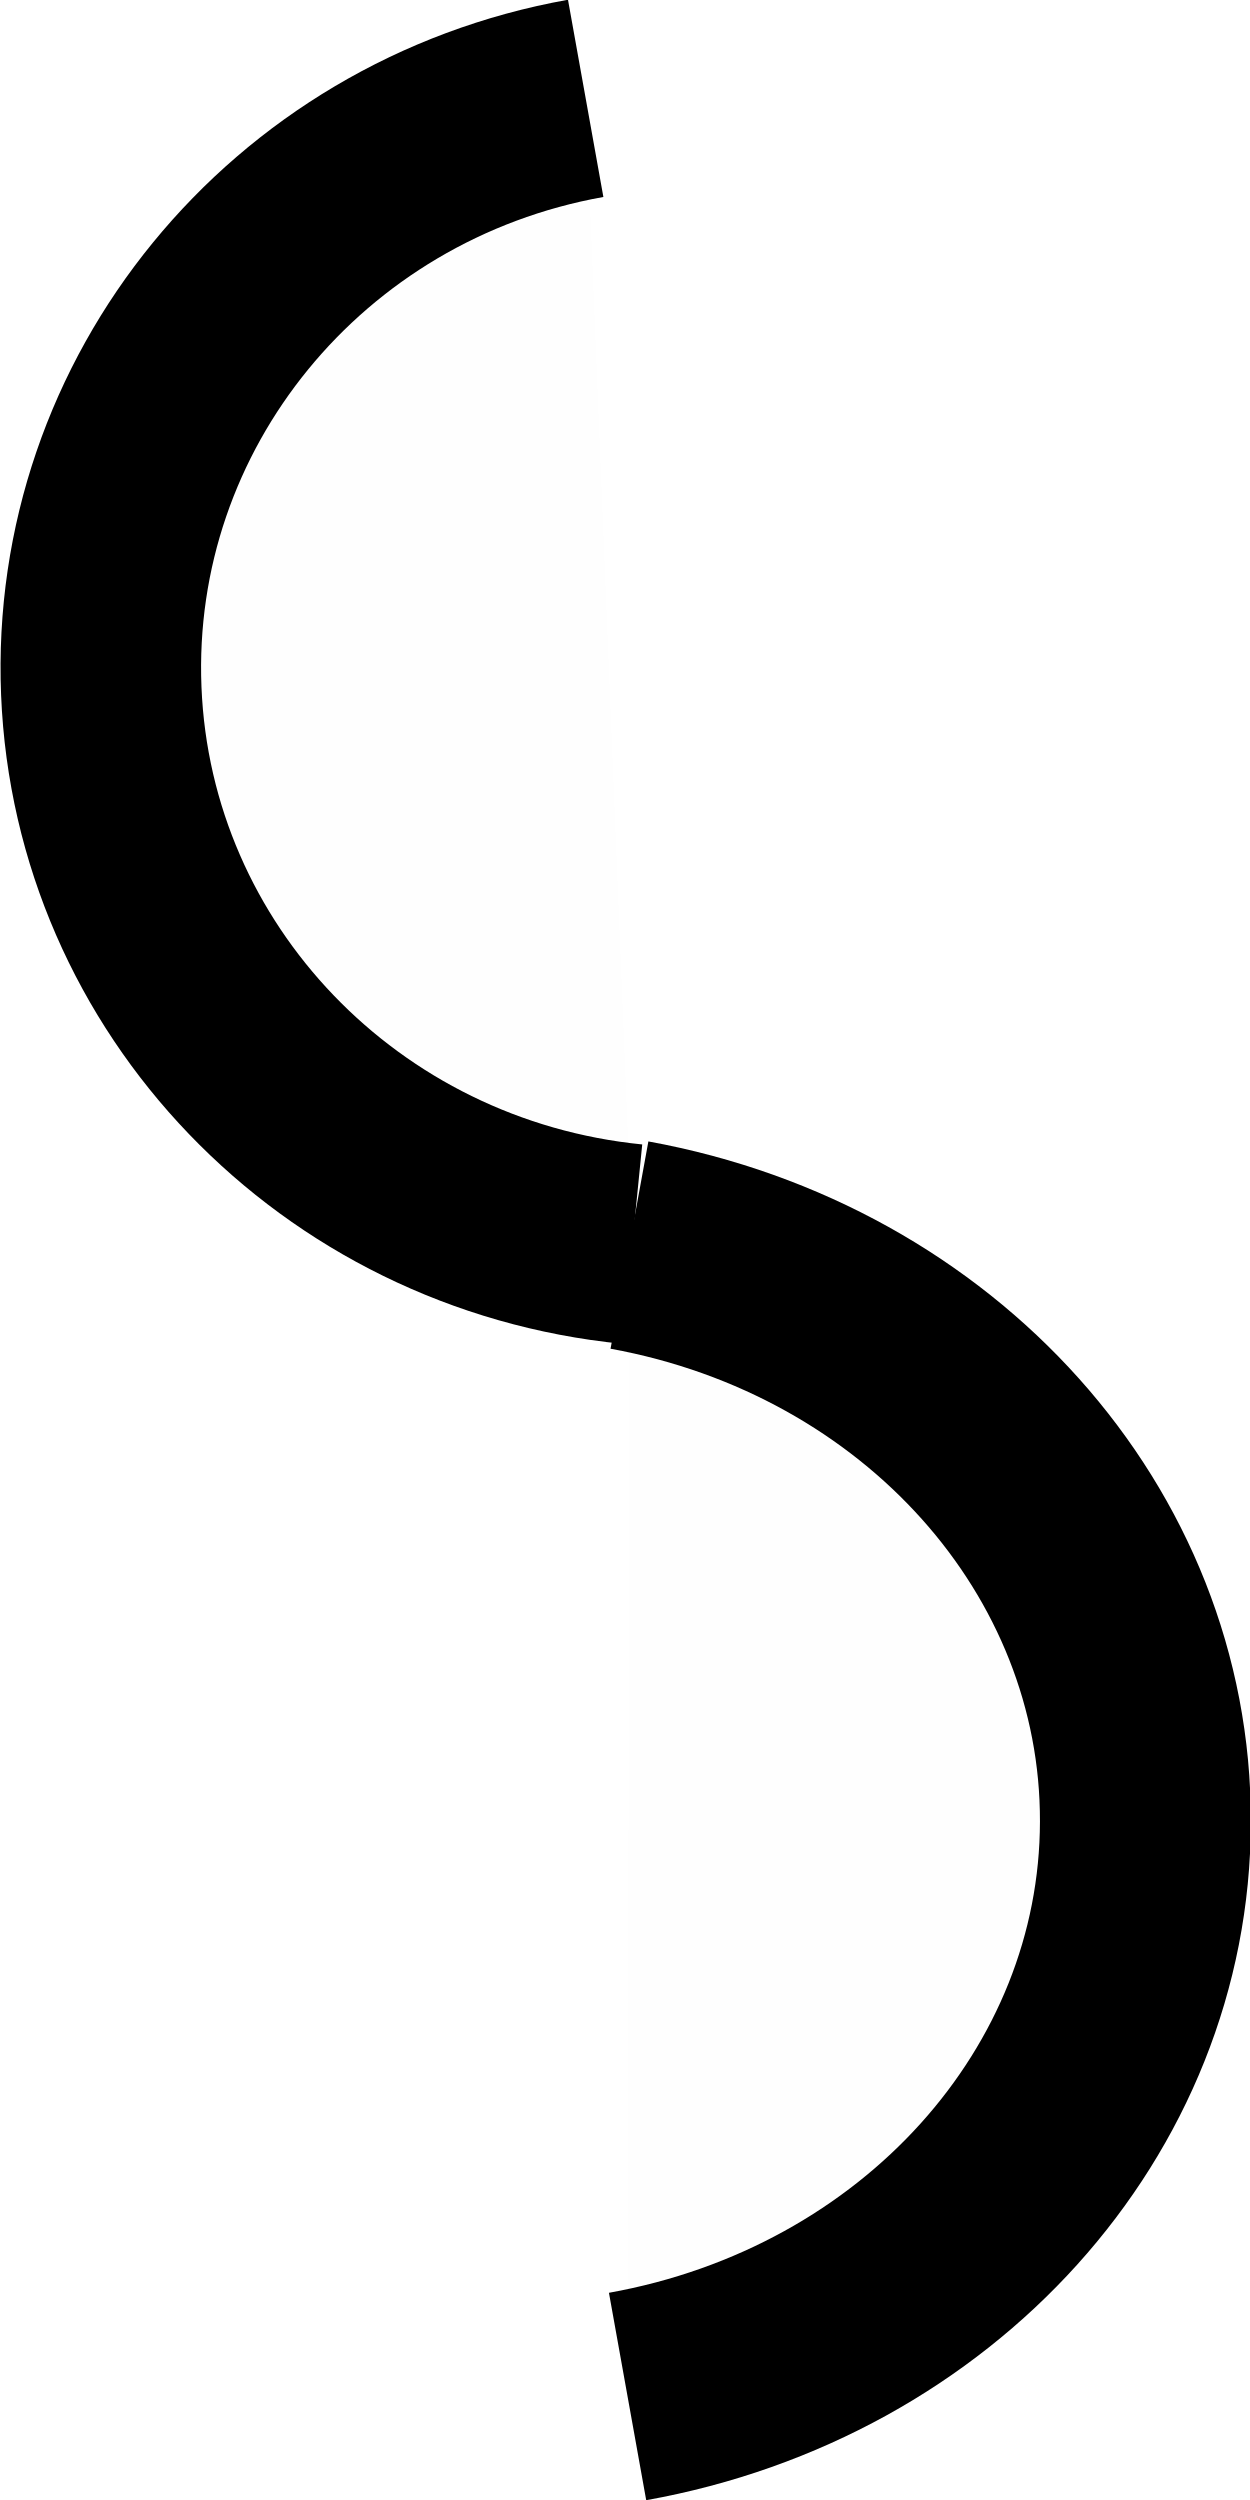
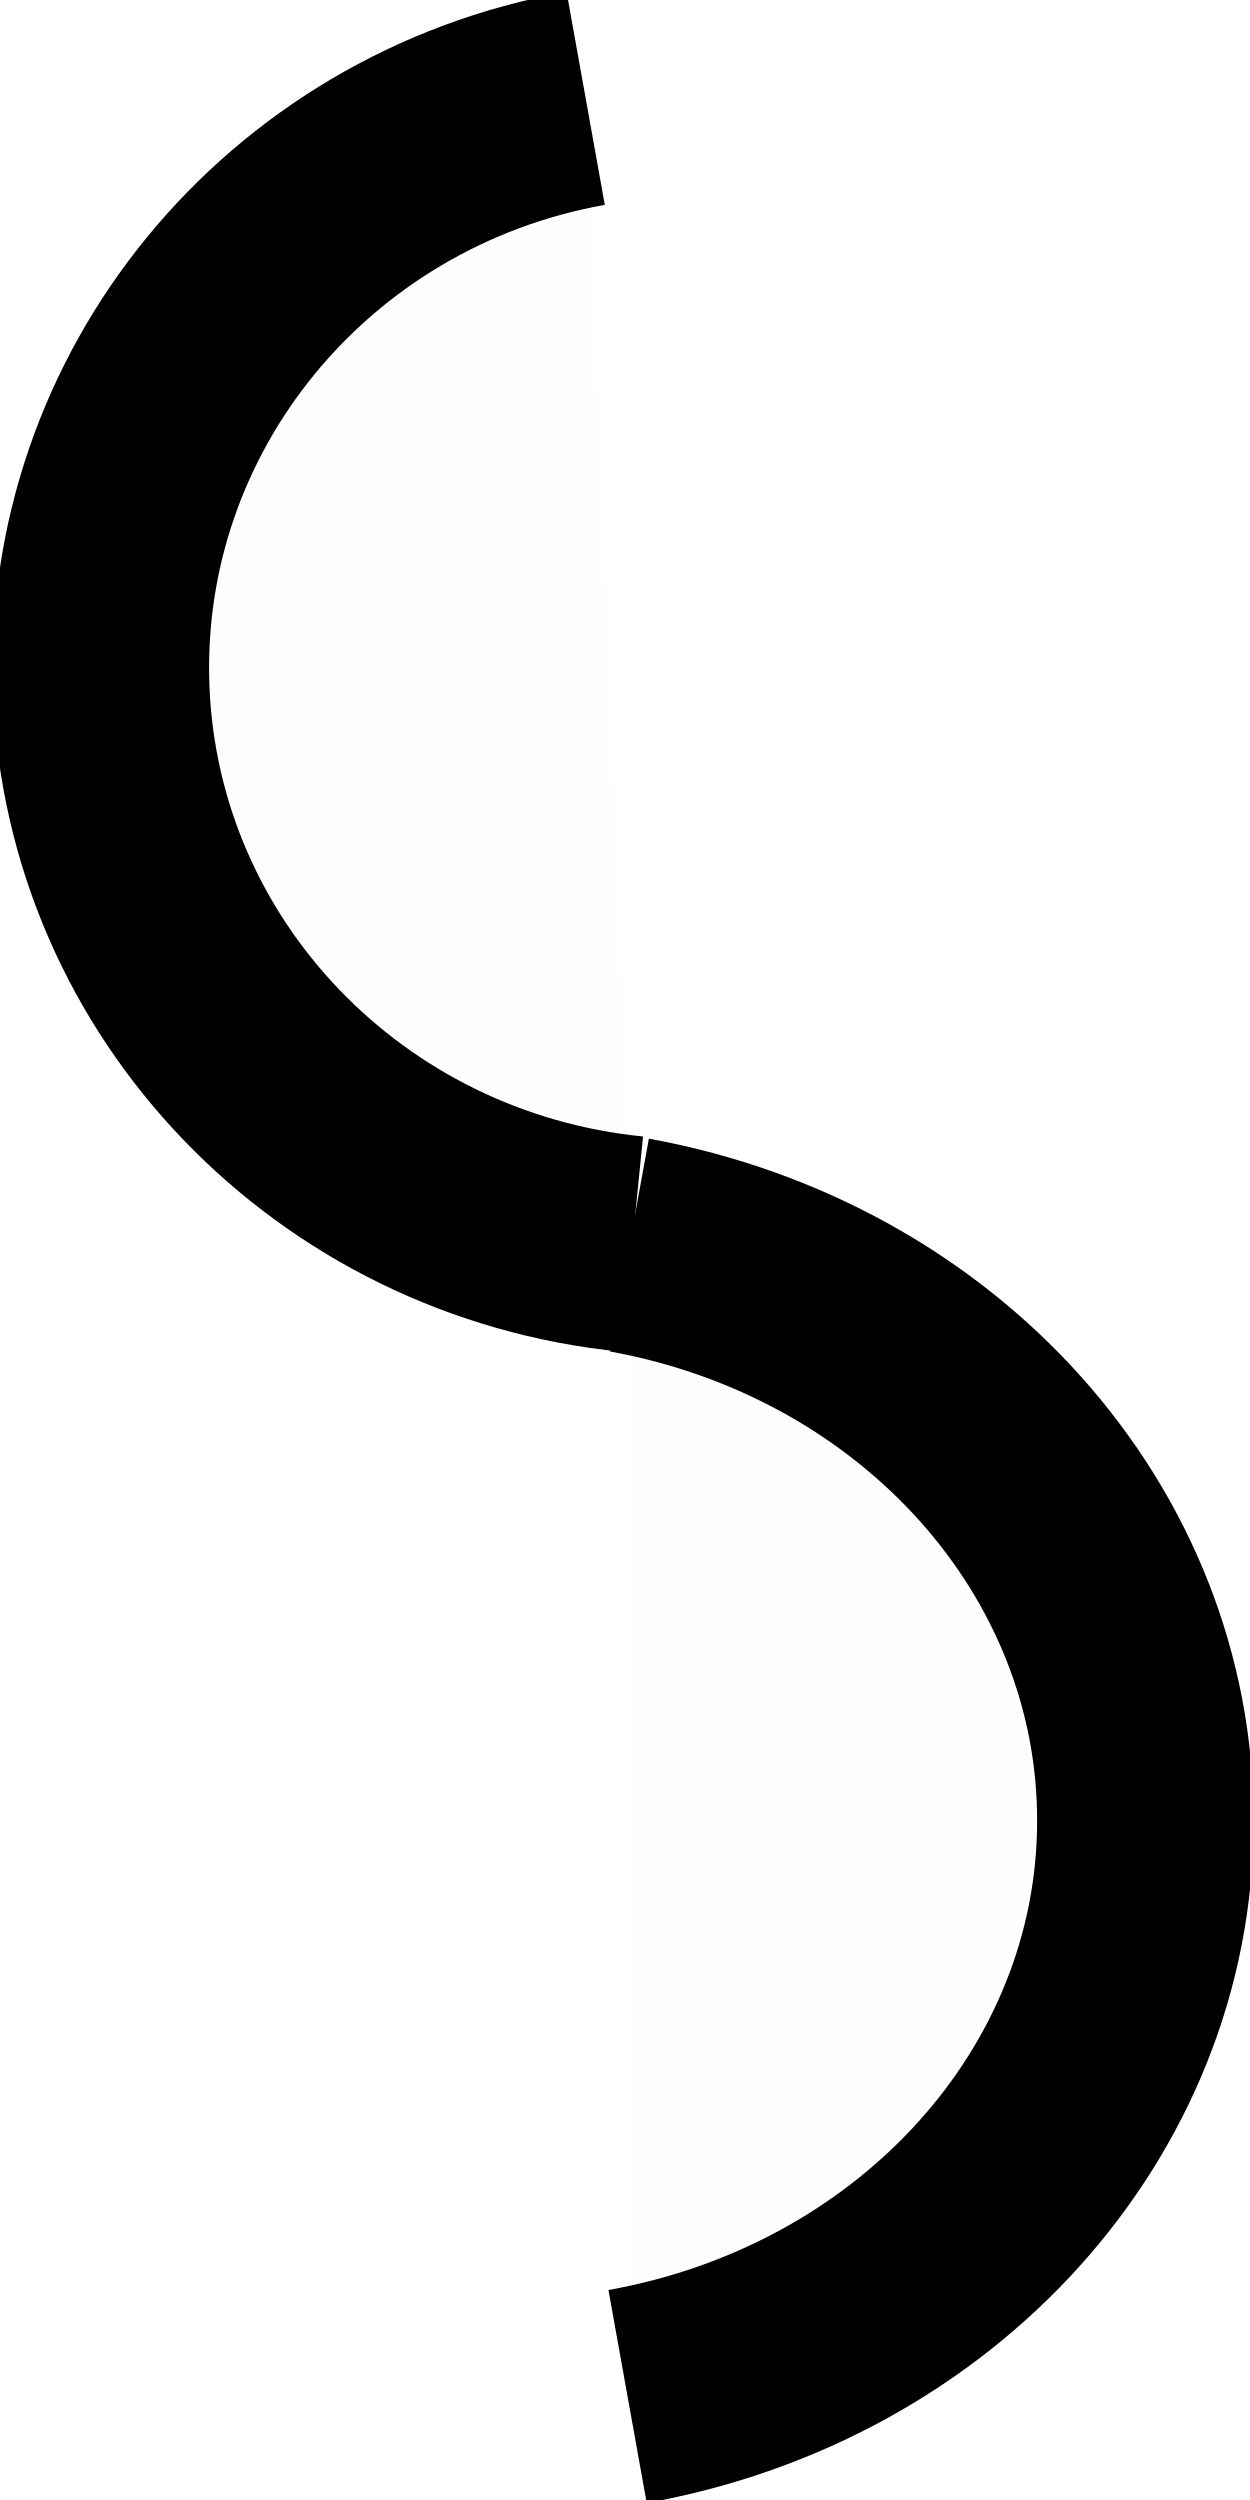
<svg xmlns="http://www.w3.org/2000/svg" width="0.75mm" height="1.5mm" viewBox="0 0 2.657 5.315" id="svg16894" version="1.1">
  <defs id="defs16896" />
  <g id="layer1" transform="translate(0,-1047.047)">
    <g id="g4135" transform="matrix(1.0008,0,0,0.9999663,-8.9741654e-5,0.03537921)">
-       <path d="m 1.343,1049.692 a 1.256,1.231 0 0 1 -1.128,-1.176 1.256,1.231 0 0 1 1.029,-1.26" id="path17442" style="opacity:1;fill:#000000;fill-opacity:0.006;stroke:#000000;stroke-width:0.426;stroke-linecap:butt;stroke-linejoin:round;stroke-miterlimit:4;stroke-dasharray:none;stroke-opacity:1" />
-       <path d="m 1.337,1049.694 a 1.362,1.247 0 0 1 1.096,1.226 1.362,1.247 0 0 1 -1.1,1.222" id="path17442-3" style="opacity:1;fill:#803300;fill-opacity:0.006;stroke:#000000;stroke-width:0.448;stroke-linecap:butt;stroke-linejoin:round;stroke-miterlimit:4;stroke-dasharray:none;stroke-opacity:1" />
+       <path d="m 1.343,1049.692 a 1.256,1.231 0 0 1 -1.128,-1.176 1.256,1.231 0 0 1 1.029,-1.26" id="path17442" style="opacity:1;fill:#000000;fill-opacity:0.006;stroke:#000000;stroke-width:0.46;stroke-linecap:butt;stroke-linejoin:round;stroke-miterlimit:4;stroke-dasharray:none;stroke-opacity:1" />
+       <path d="m 1.337,1049.694 a 1.362,1.247 0 0 1 1.096,1.226 1.362,1.247 0 0 1 -1.1,1.222" id="path17442-3" style="opacity:1;fill:#803300;fill-opacity:0.006;stroke:#000000;stroke-width:0.46;stroke-linecap:butt;stroke-linejoin:round;stroke-miterlimit:4;stroke-dasharray:none;stroke-opacity:1" />
    </g>
  </g>
</svg>
